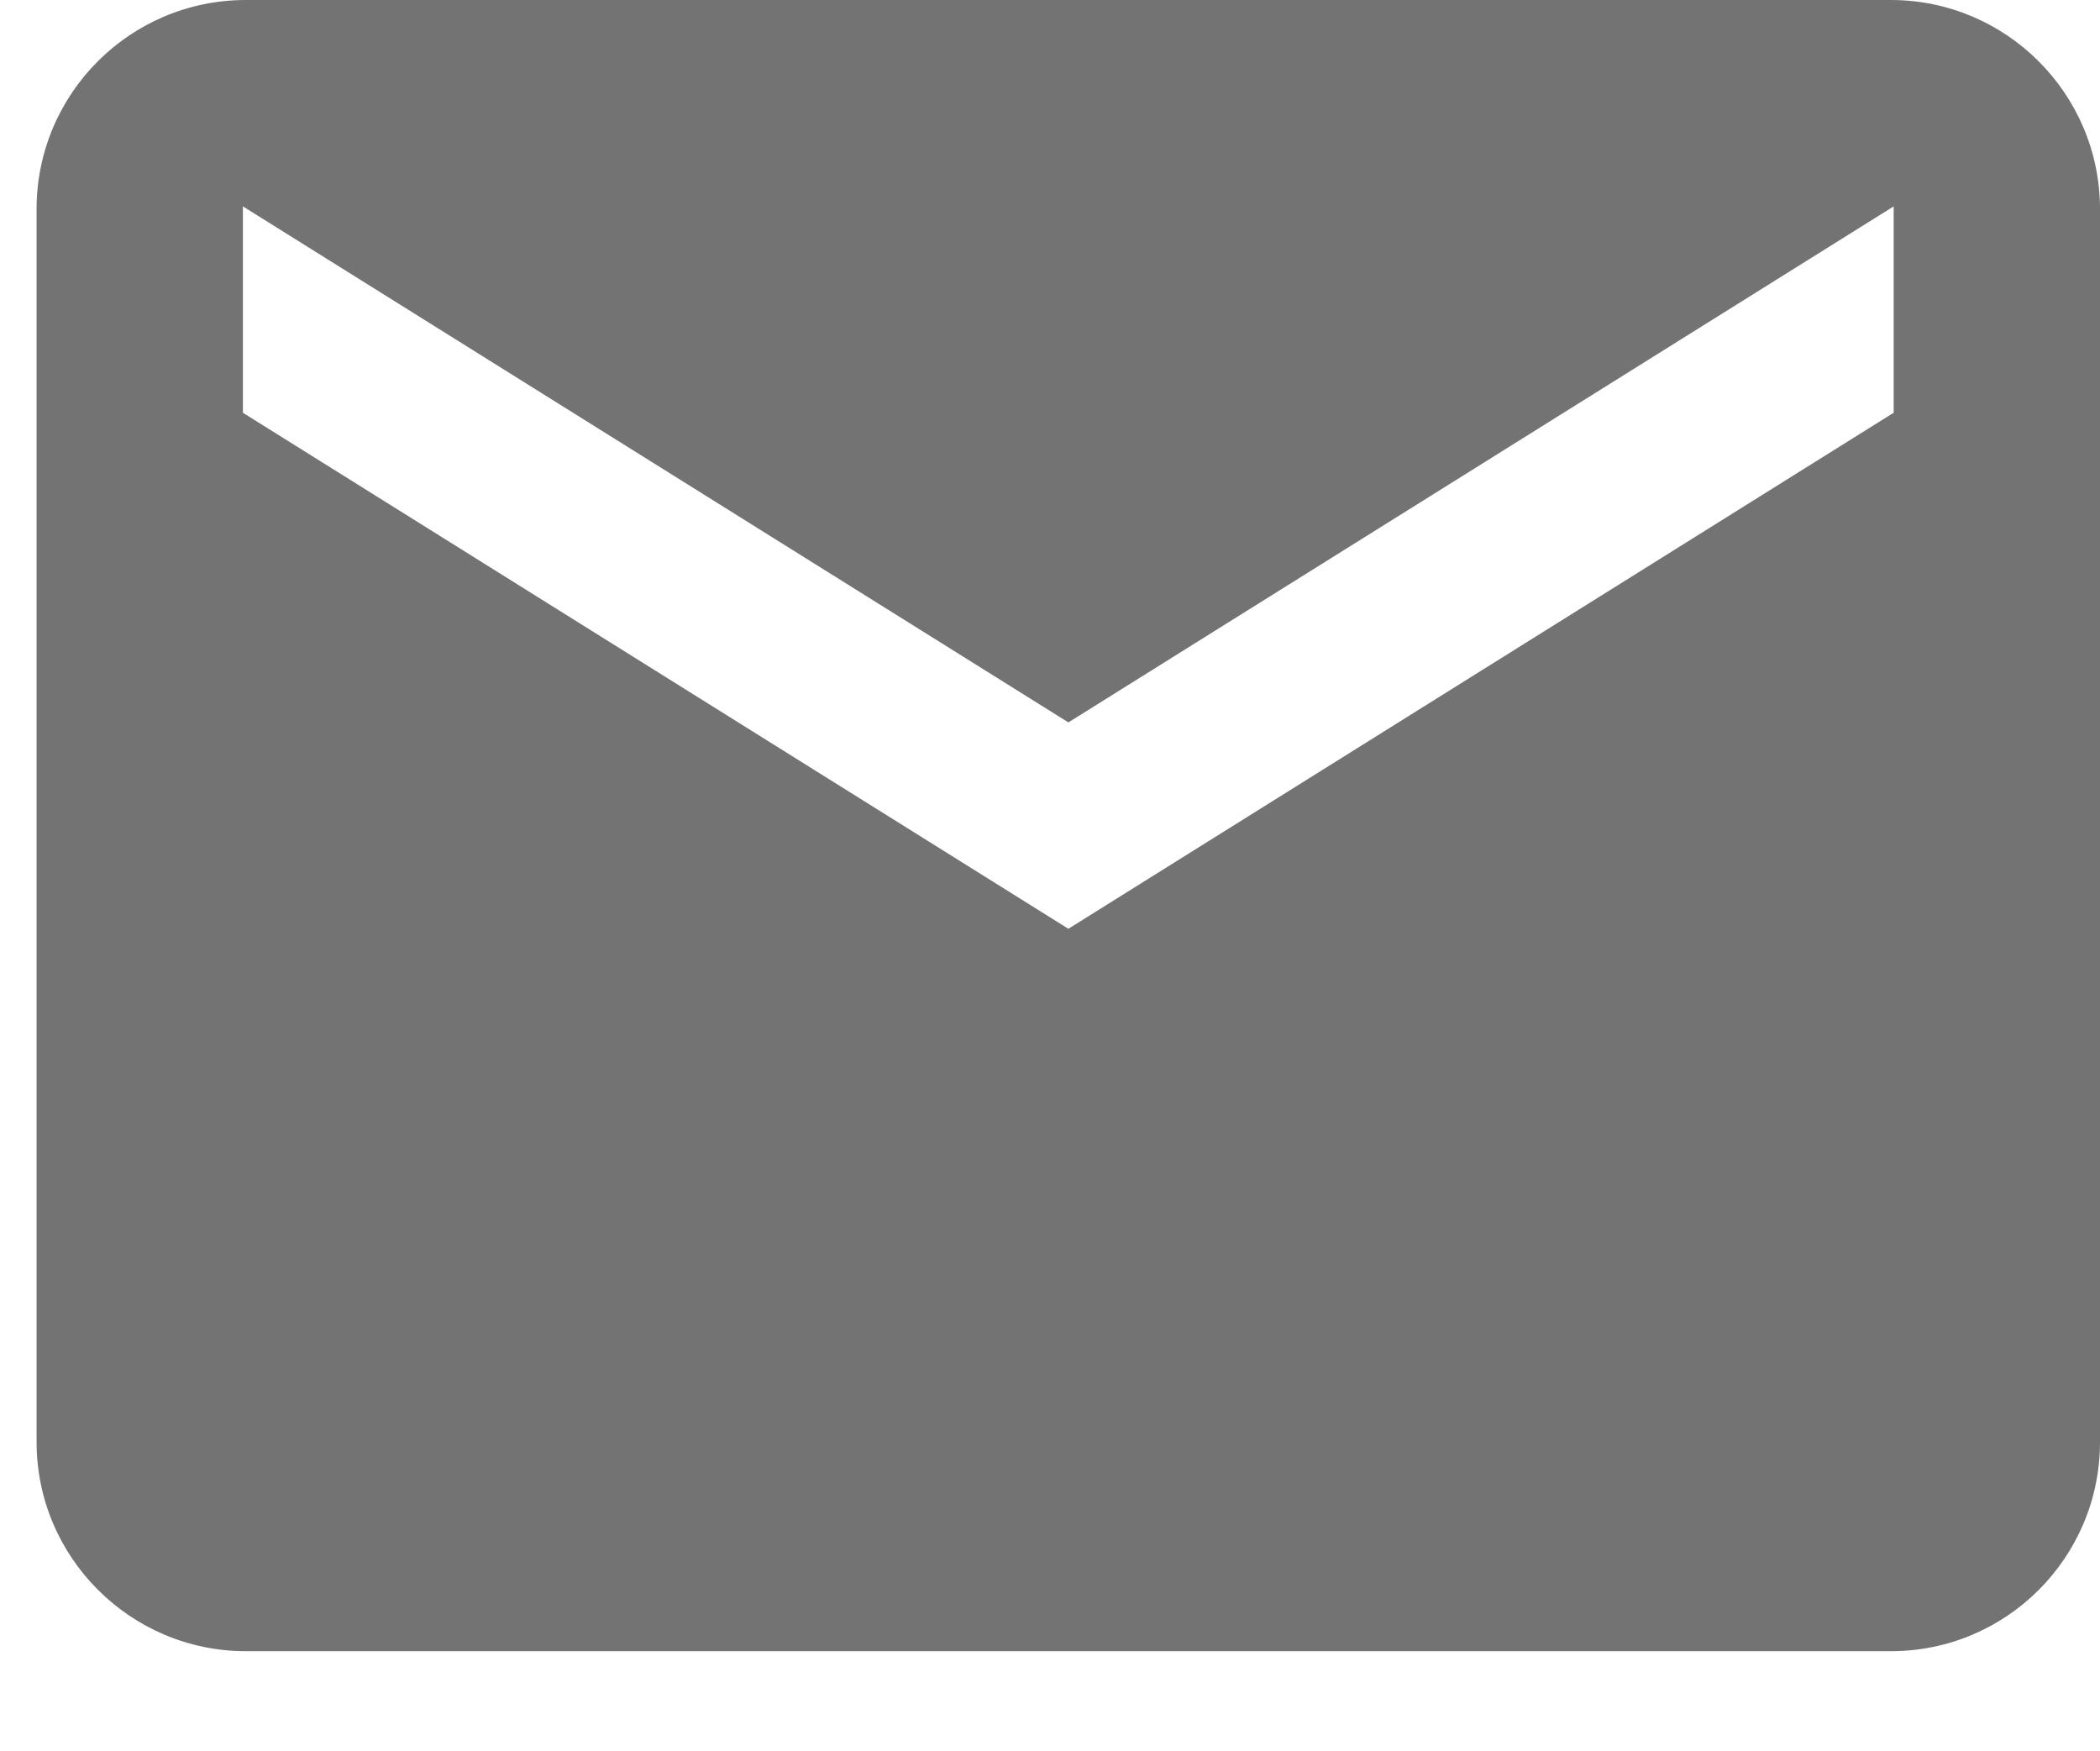
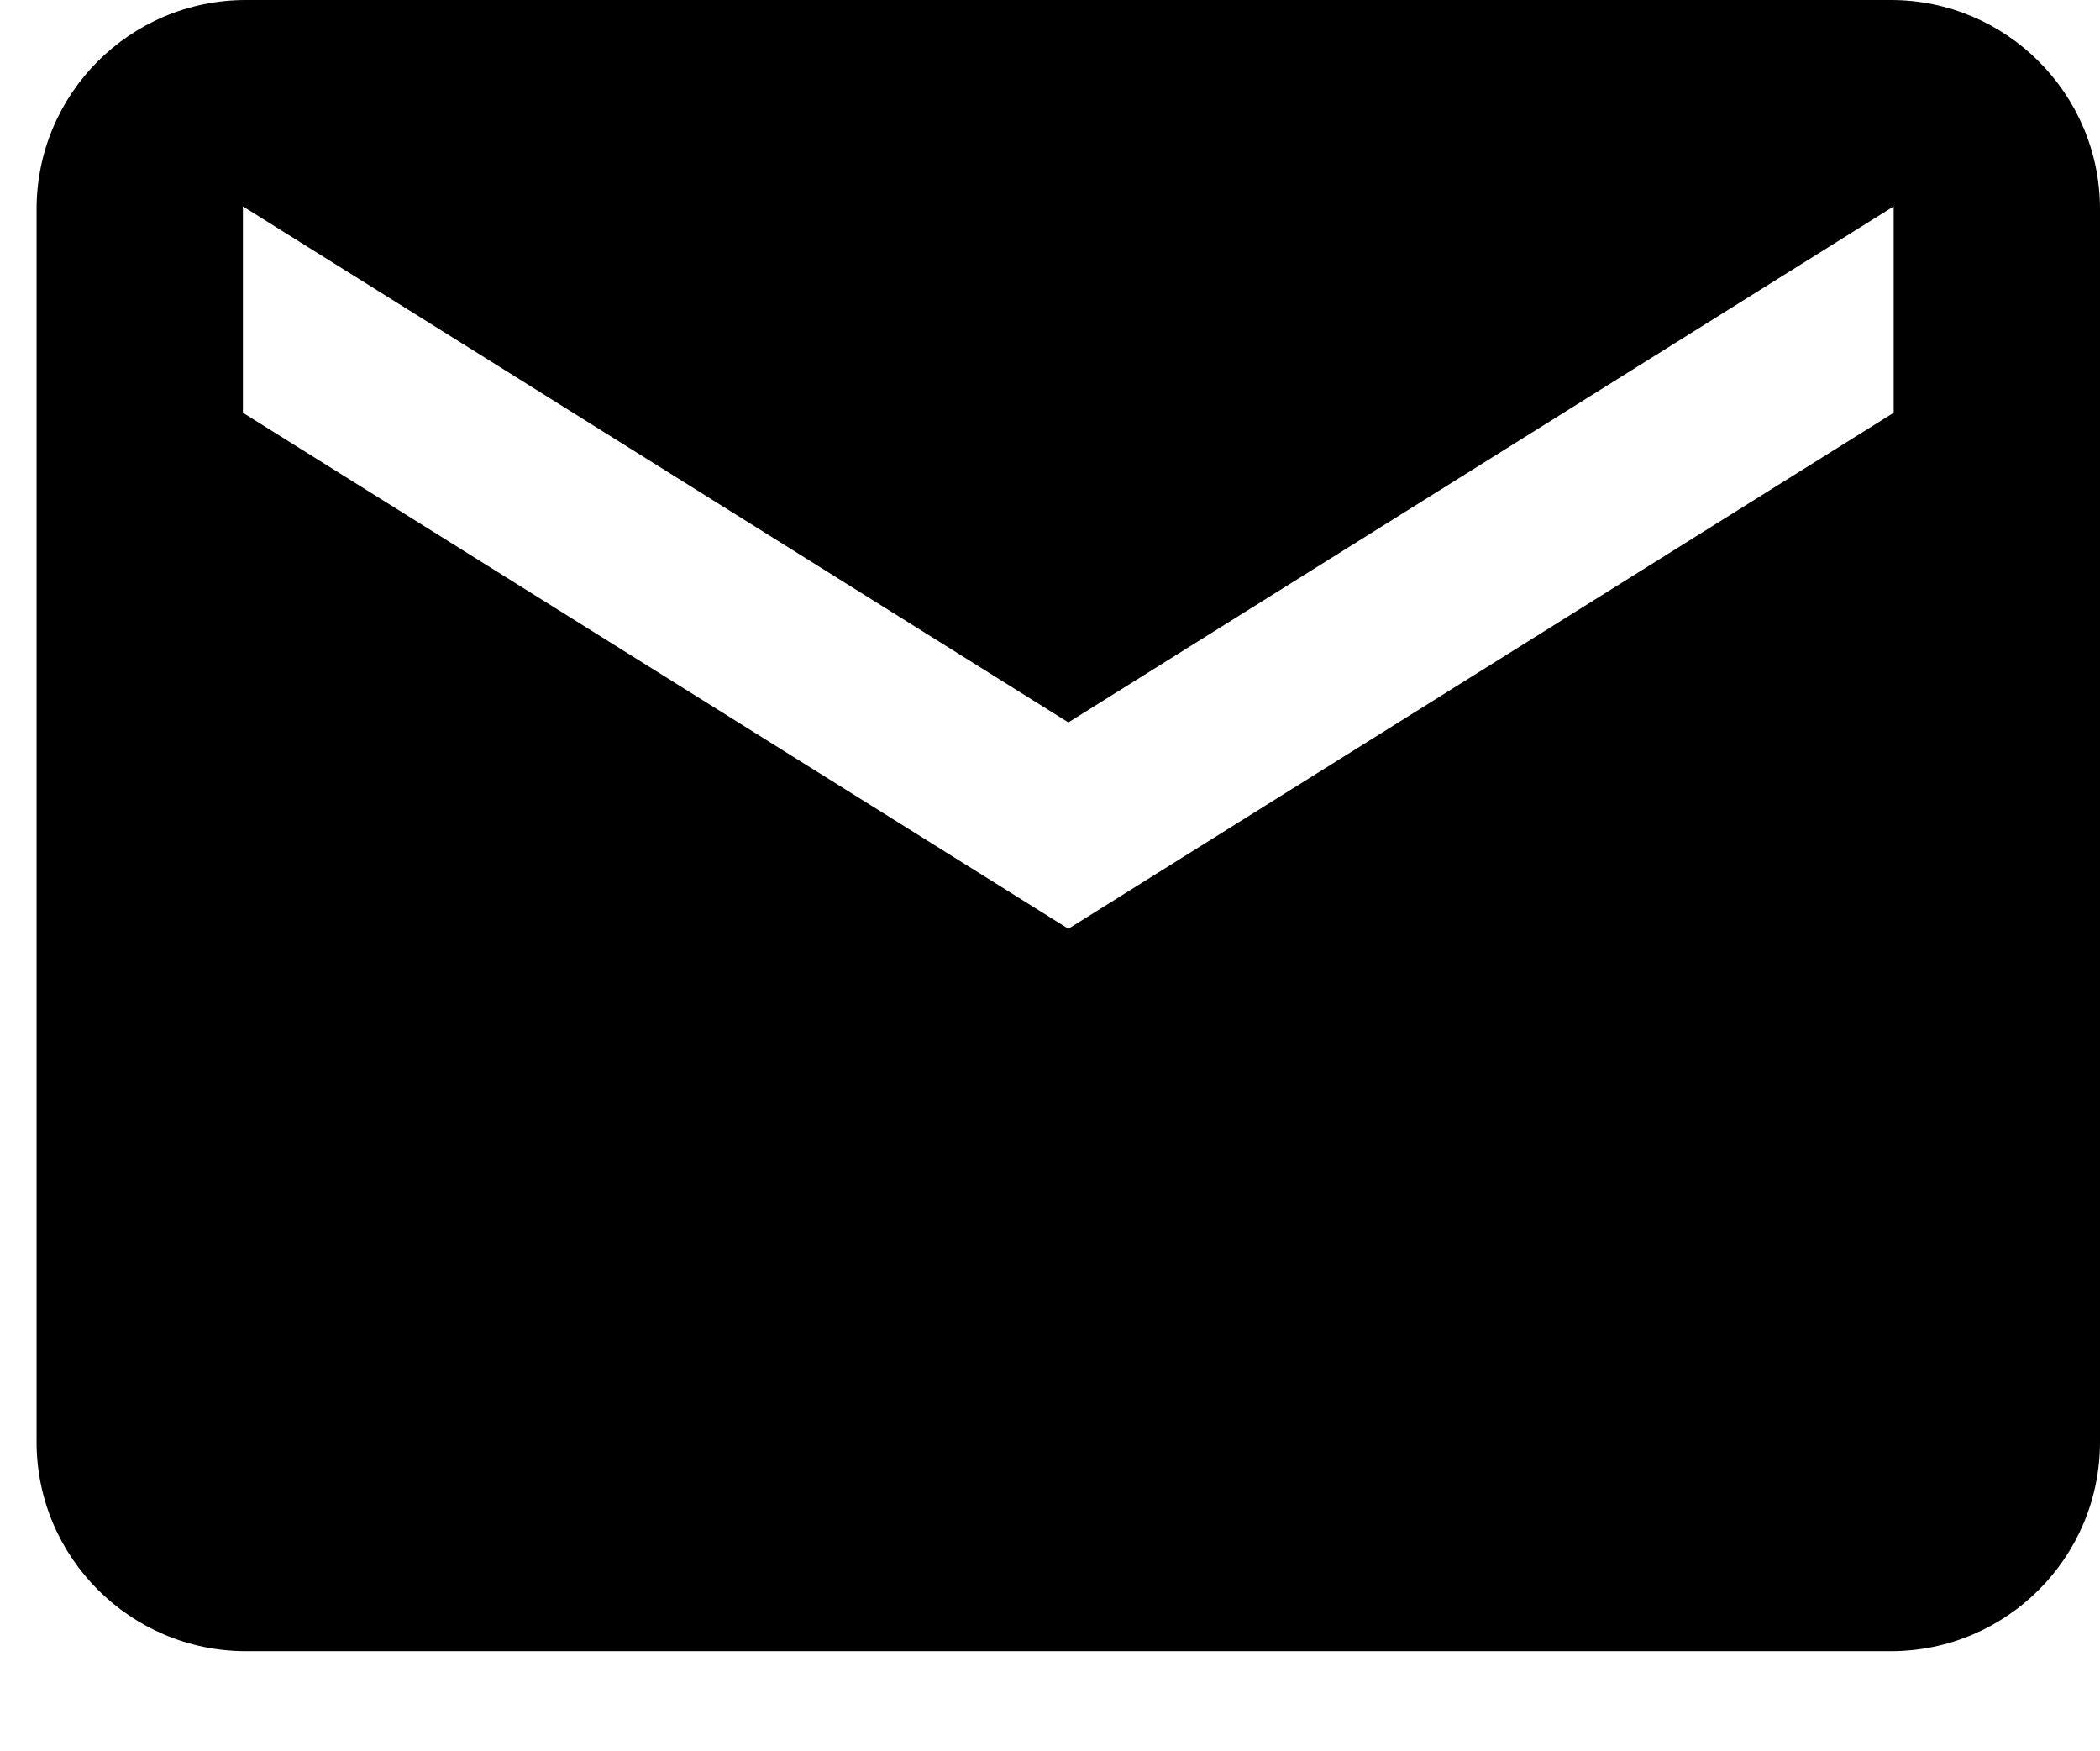
<svg xmlns="http://www.w3.org/2000/svg" width="12px" height="10px" viewBox="0 0 12 10" version="1.1">
  <defs />
  <g id="Site" stroke="none" stroke-width="1" fill="none" fill-rule="evenodd">
-     <g id="Artboard-2" transform="translate(-197, -453)" fill="#737373">
+     <g id="Artboard-2" transform="translate(-197, -453)" fill="#000">
      <g id="Contact" transform="translate(179, 226)">
        <g id="email" transform="translate(0, 211)">
          <path d="M19.405,16 C18.745,16 18.209,16.534 18.209,17.195 L18.209,24.238 C18.209,24.898 18.747,25.433 19.405,25.433 L28.805,25.433 C29.465,25.433 30,24.898 30,24.238 L30,17.195 C30,16.535 29.463,16 28.805,16 L19.405,16 Z M19.388,17.179 L19.388,18.358 L24.105,21.306 L24.105,20.127 L19.388,17.179 Z M28.821,17.179 L28.821,18.358 L24.105,21.306 L24.105,20.127 L28.821,17.179 Z" id="Rectangle-42" />
        </g>
      </g>
    </g>
  </g>
</svg>
